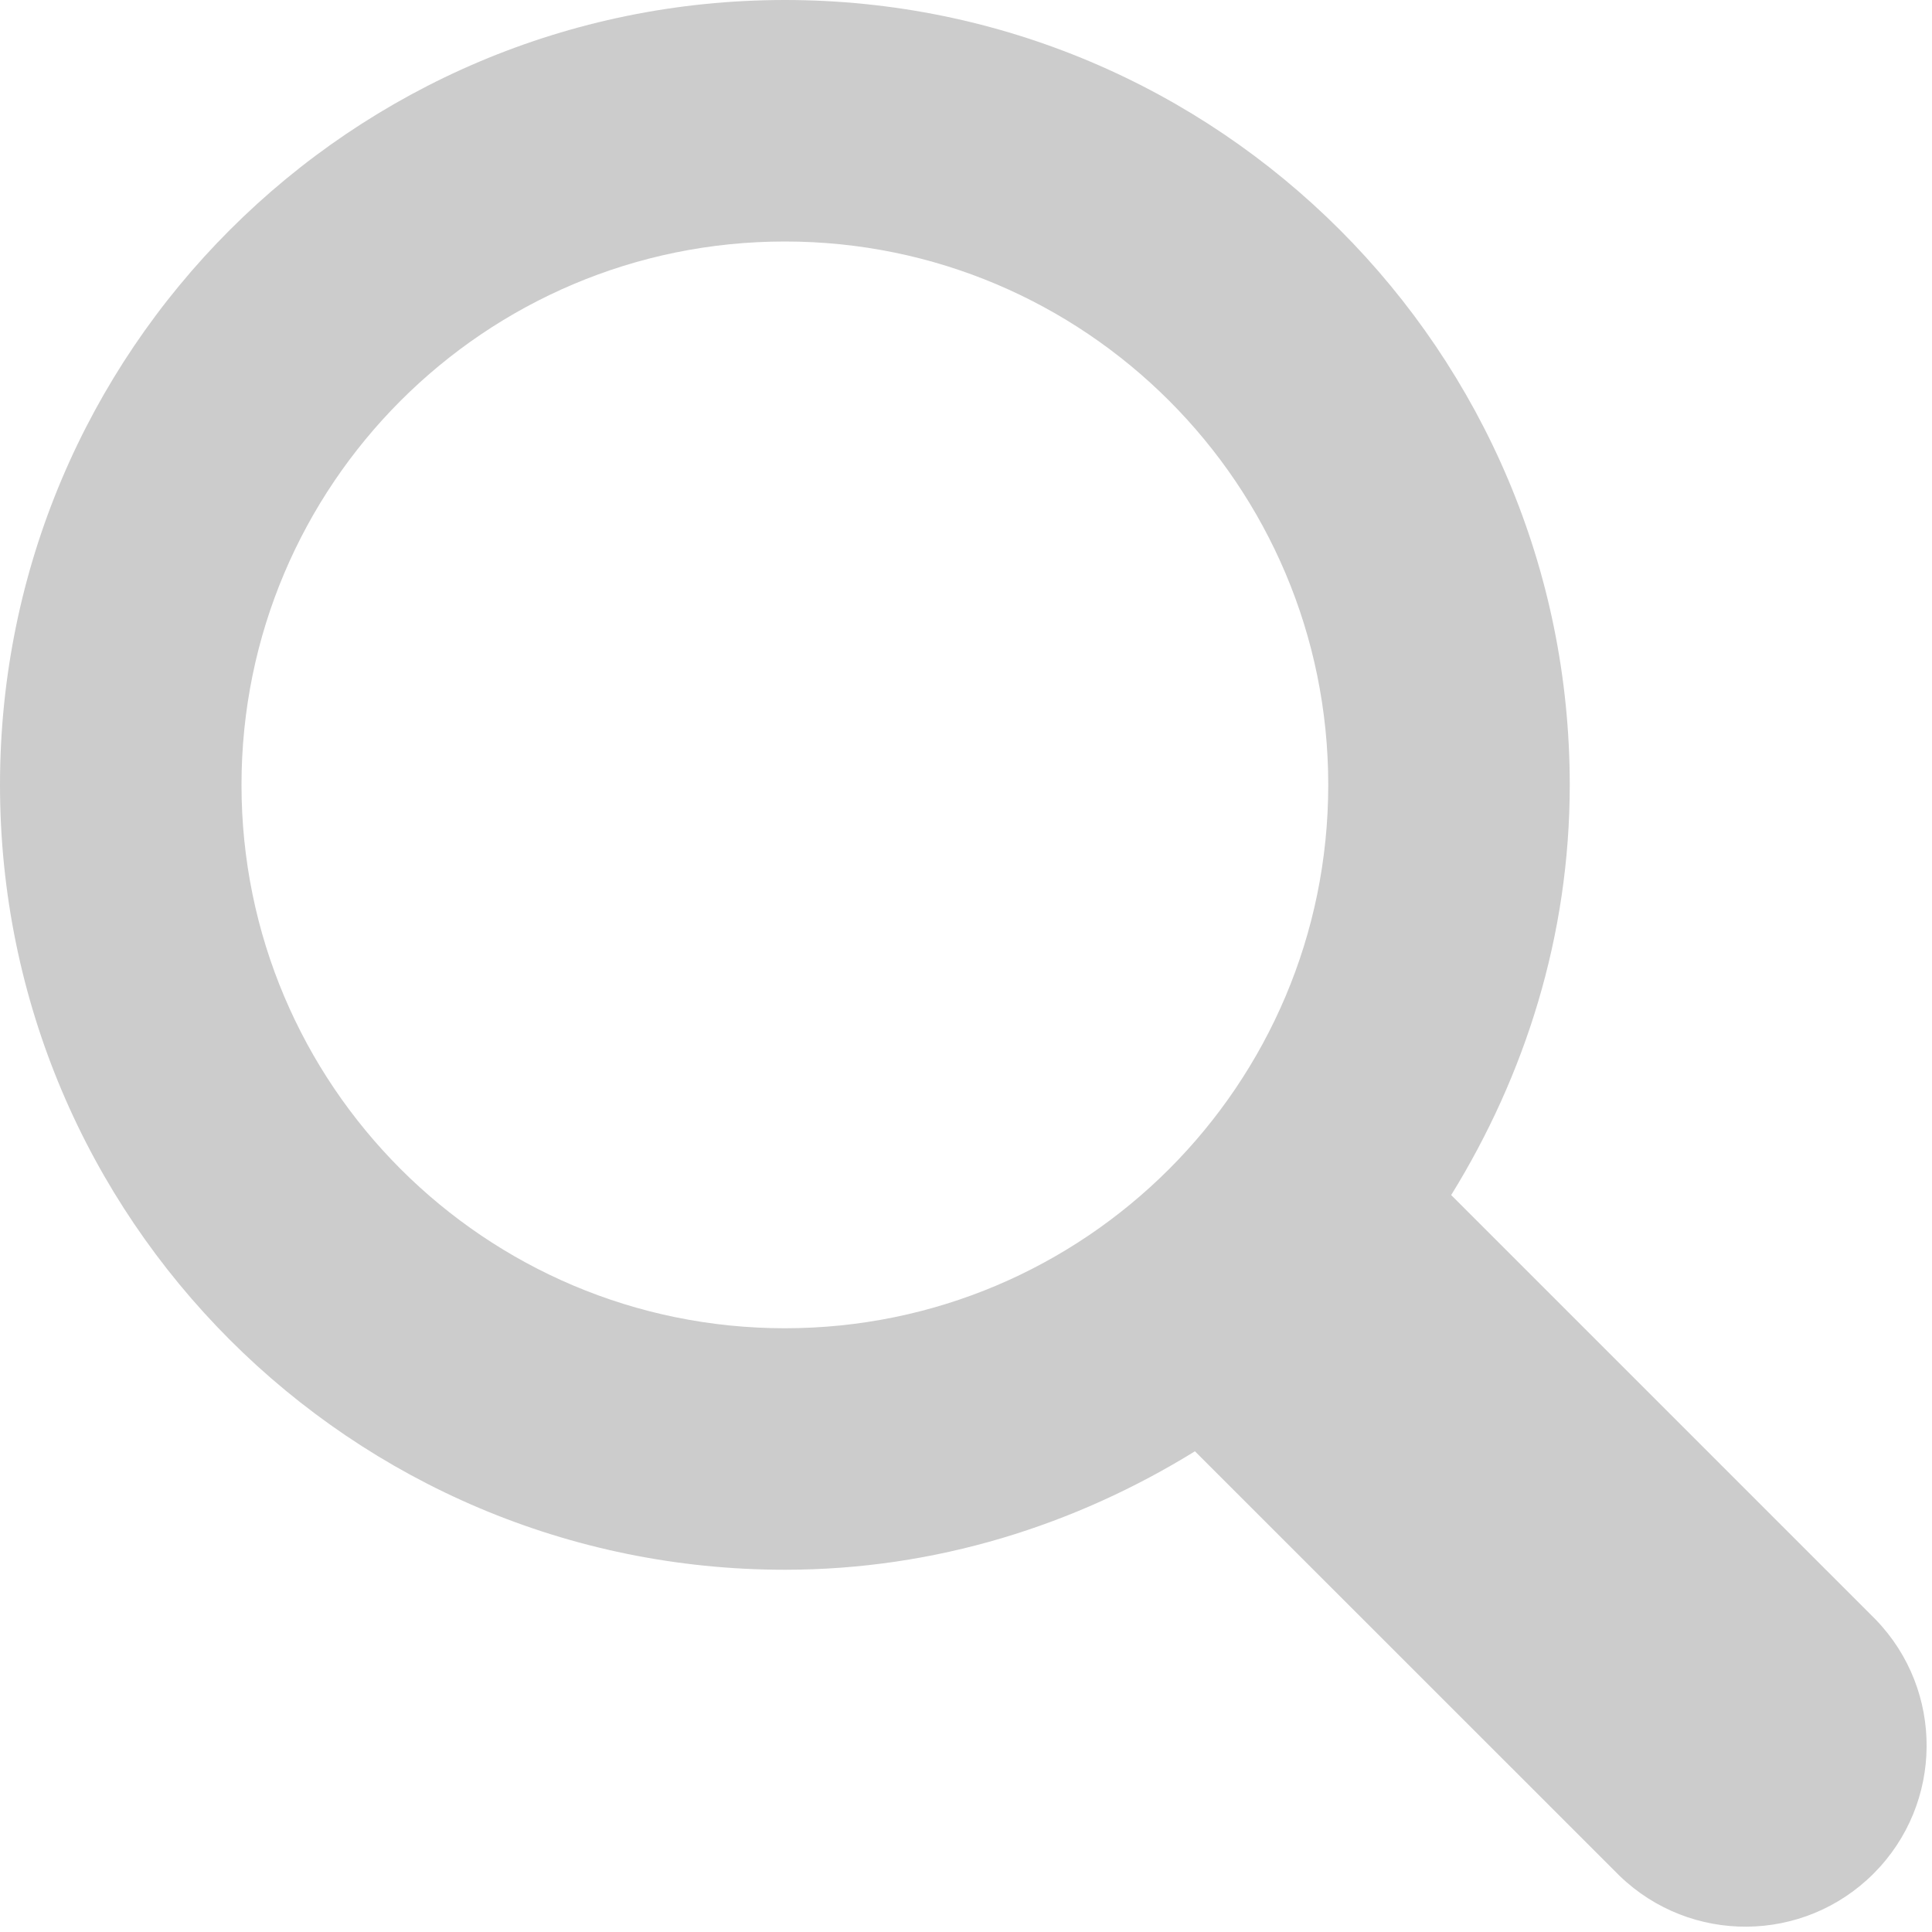
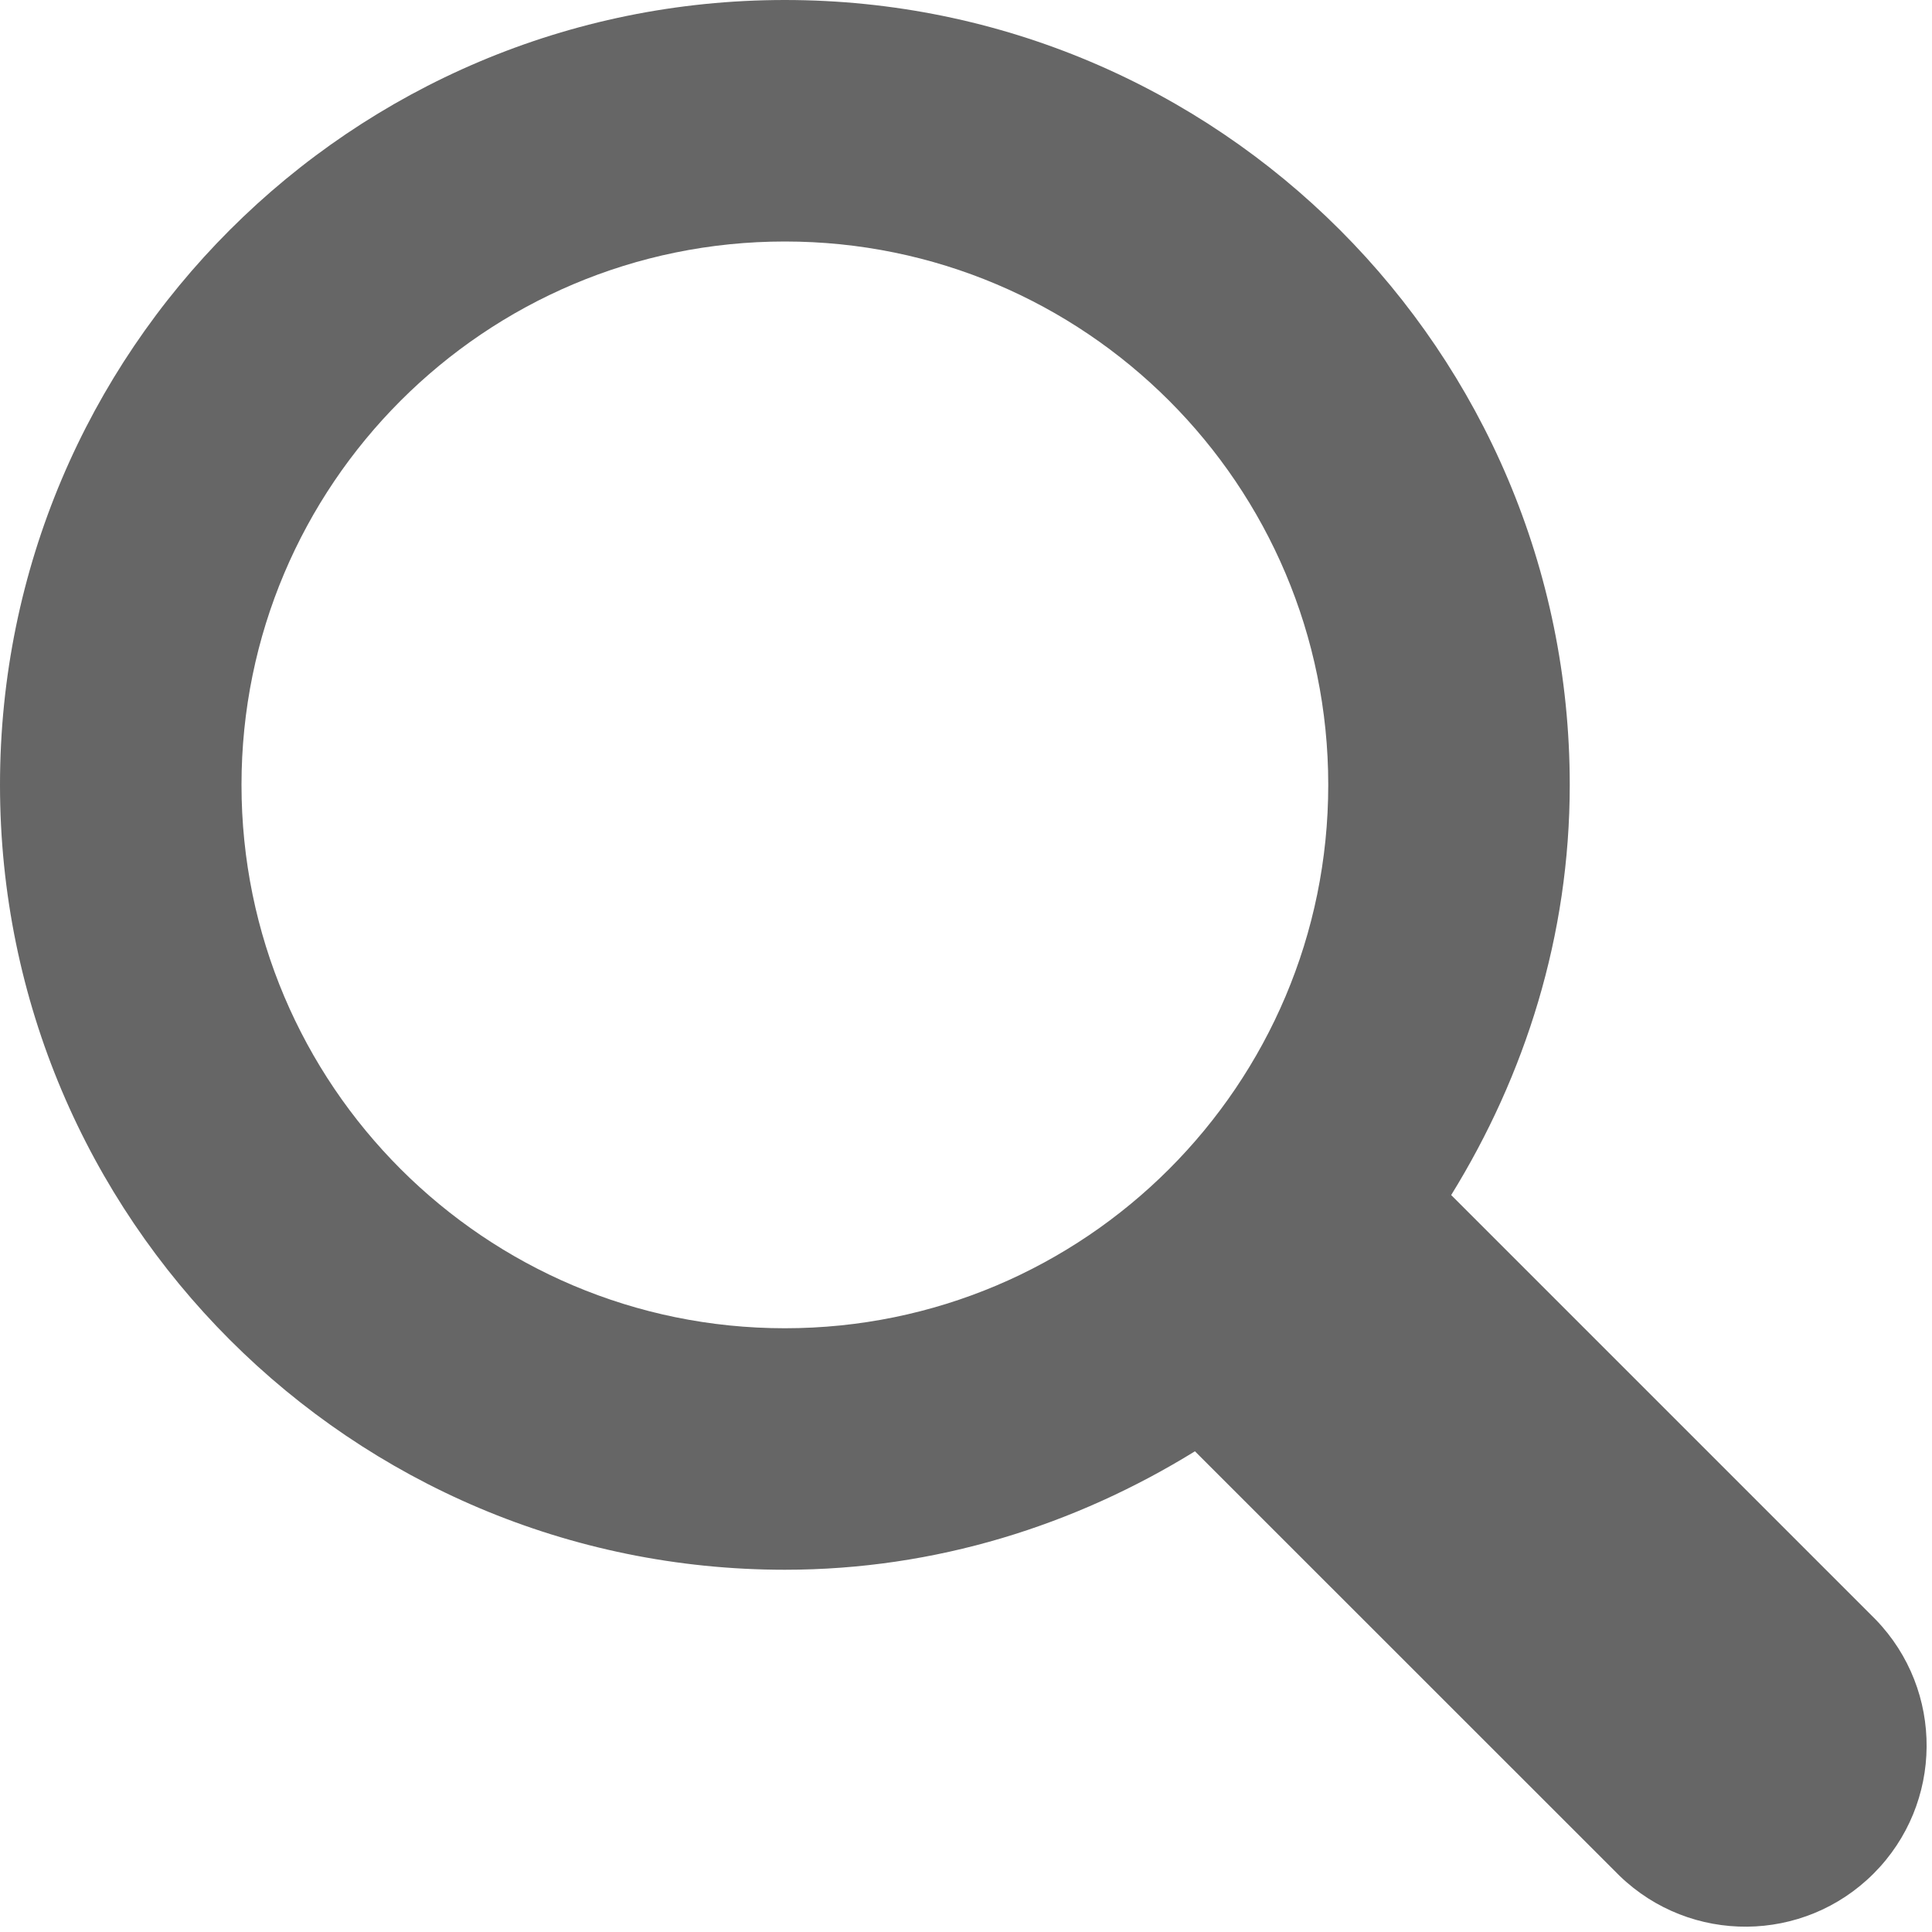
<svg xmlns="http://www.w3.org/2000/svg" t="1641349352319" class="icon" viewBox="0 0 1024 1024" version="1.1" p-id="6257">
-   <path d="M994.112 858.368L769.152 633.408C808.32 569.984 832 496 832 416 832 186.24 645.76 0 416 0S0 186.24 0 416 186.24 832 416 832c80 0 153.984-23.68 217.344-62.784l225.024 224.96a96.021 96.021 0 0 0 135.744-135.808zM416 704C256.96 704 128 575.04 128 416S256.96 128 416 128 704 256.96 704 416 575.04 704 416 704z" fill="#cccccc" p-id="6258" />
+   <path d="M994.112 858.368L769.152 633.408C808.32 569.984 832 496 832 416 832 186.24 645.76 0 416 0S0 186.24 0 416 186.24 832 416 832c80 0 153.984-23.68 217.344-62.784l225.024 224.96a96.021 96.021 0 0 0 135.744-135.808zM416 704C256.96 704 128 575.04 128 416S256.96 128 416 128 704 256.96 704 416 575.04 704 416 704z" fill="#666666" p-id="6258" />
</svg>
